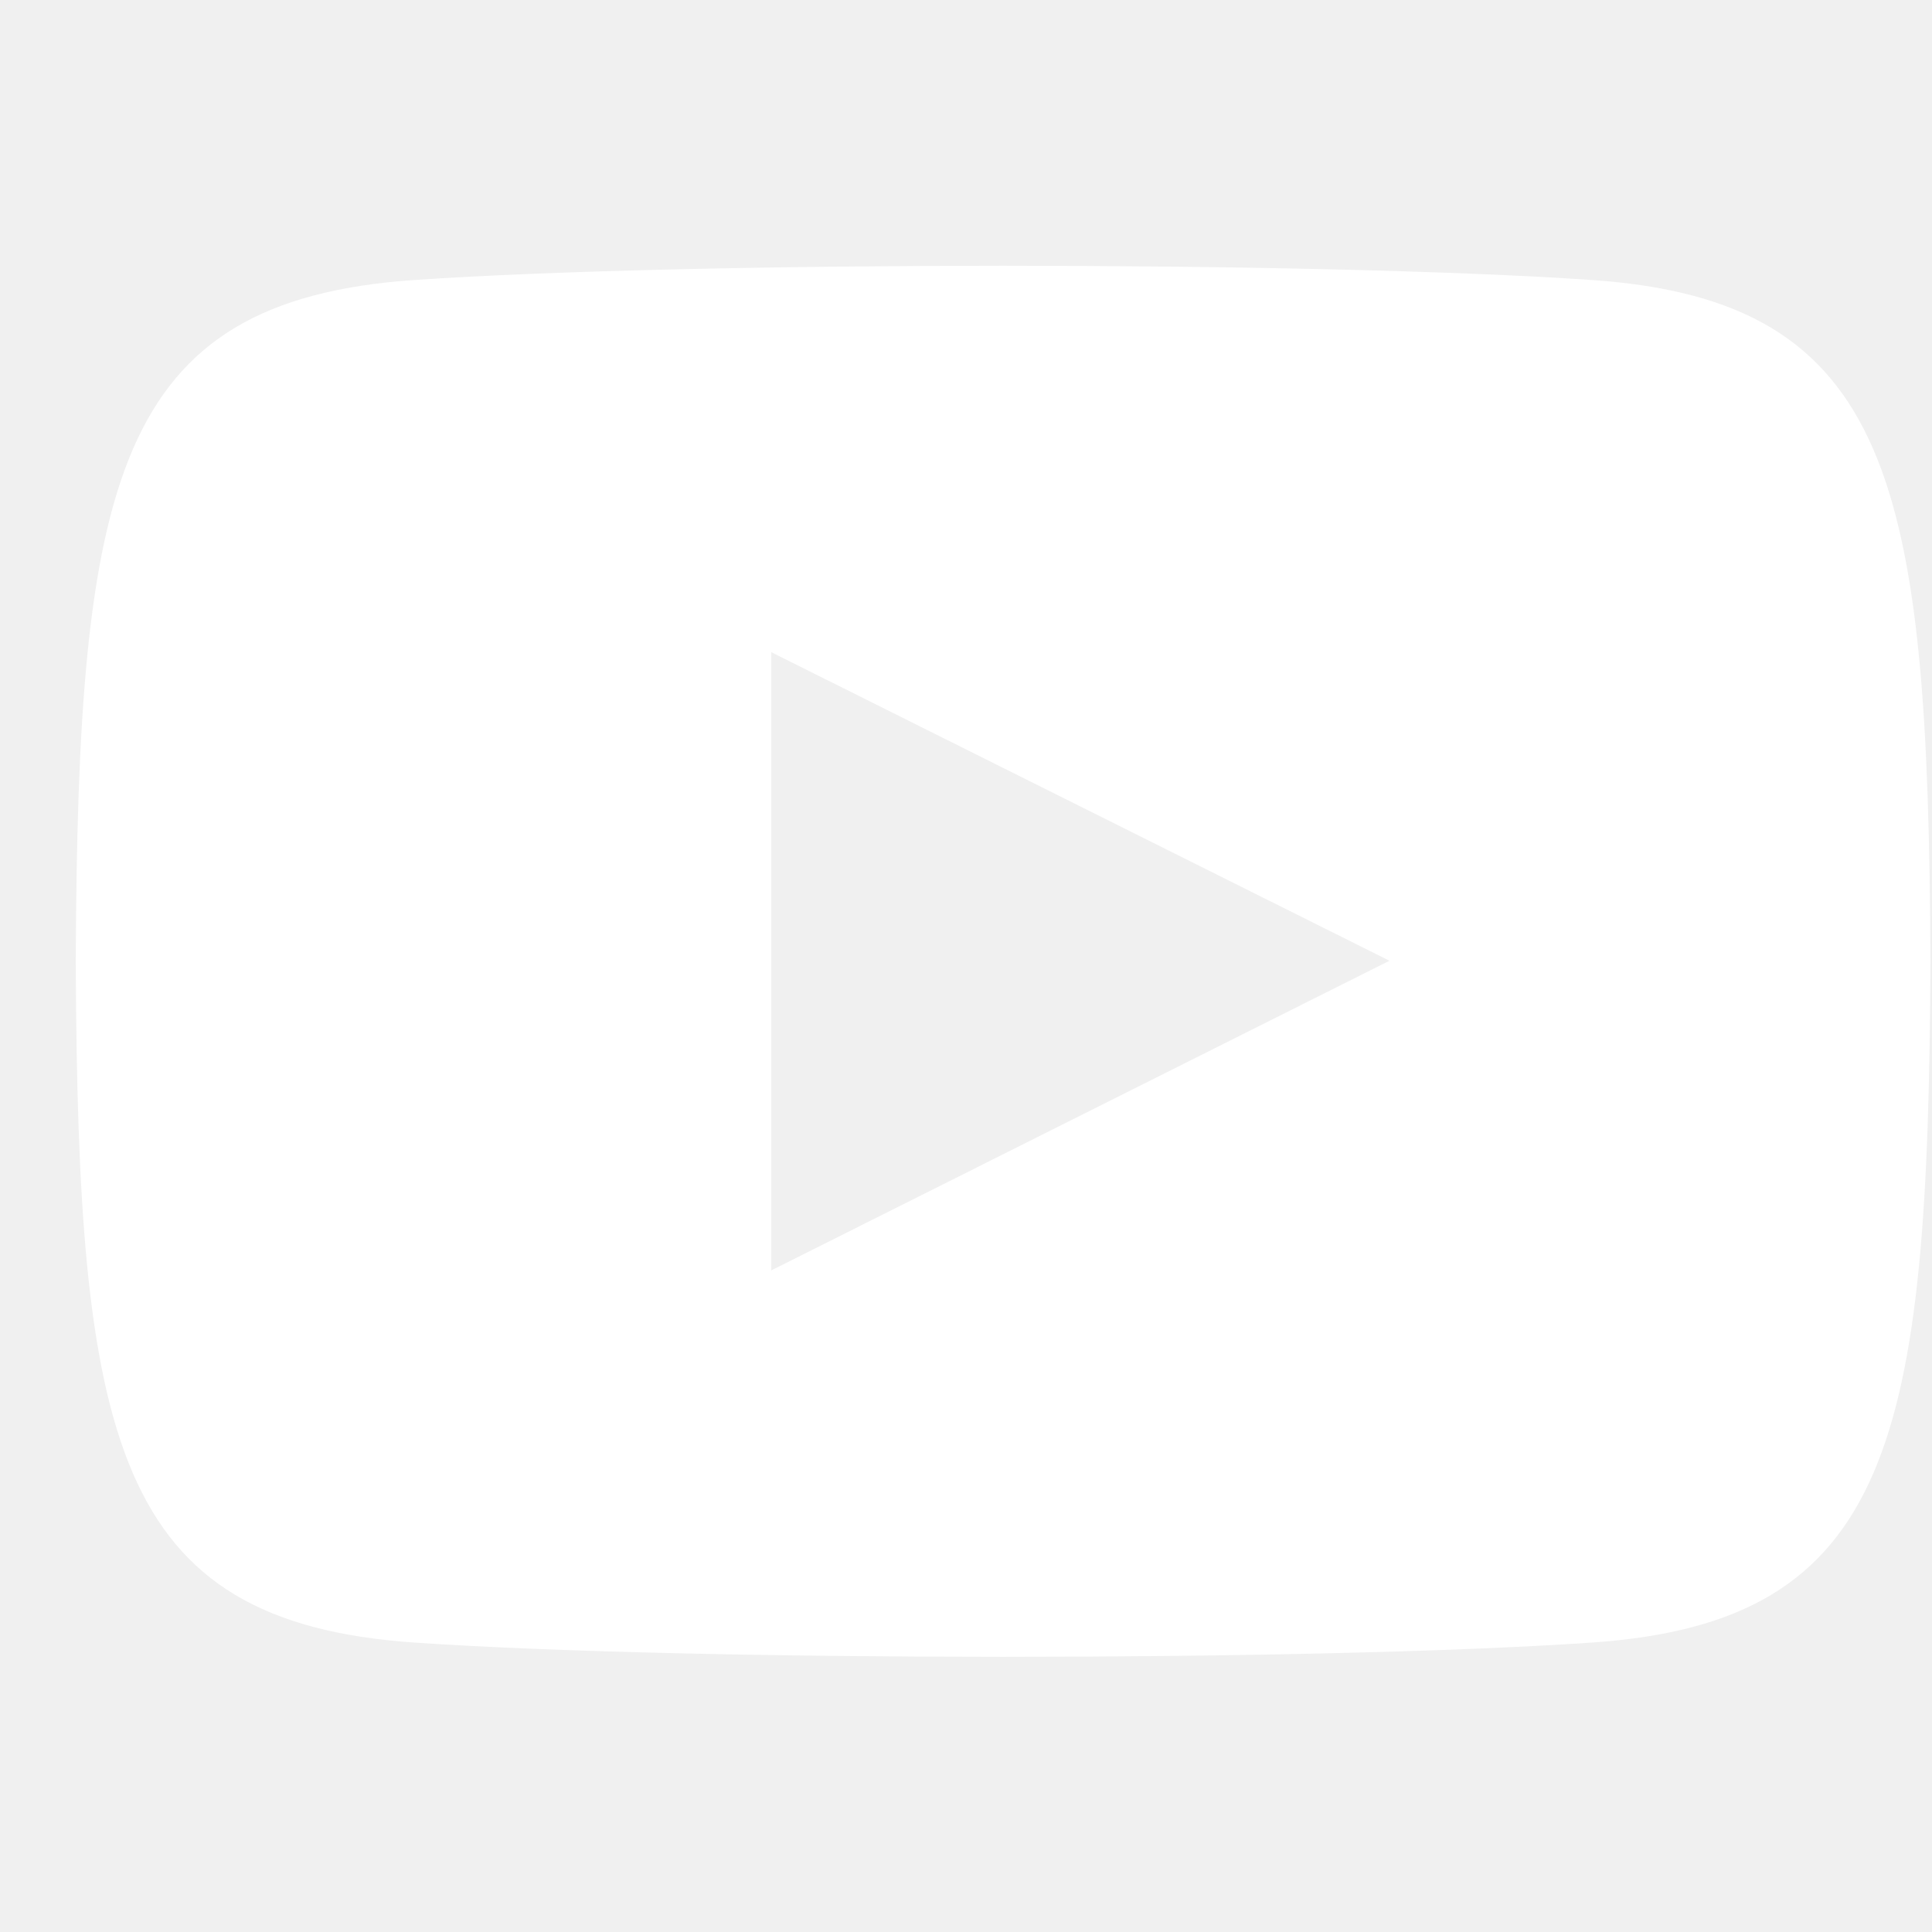
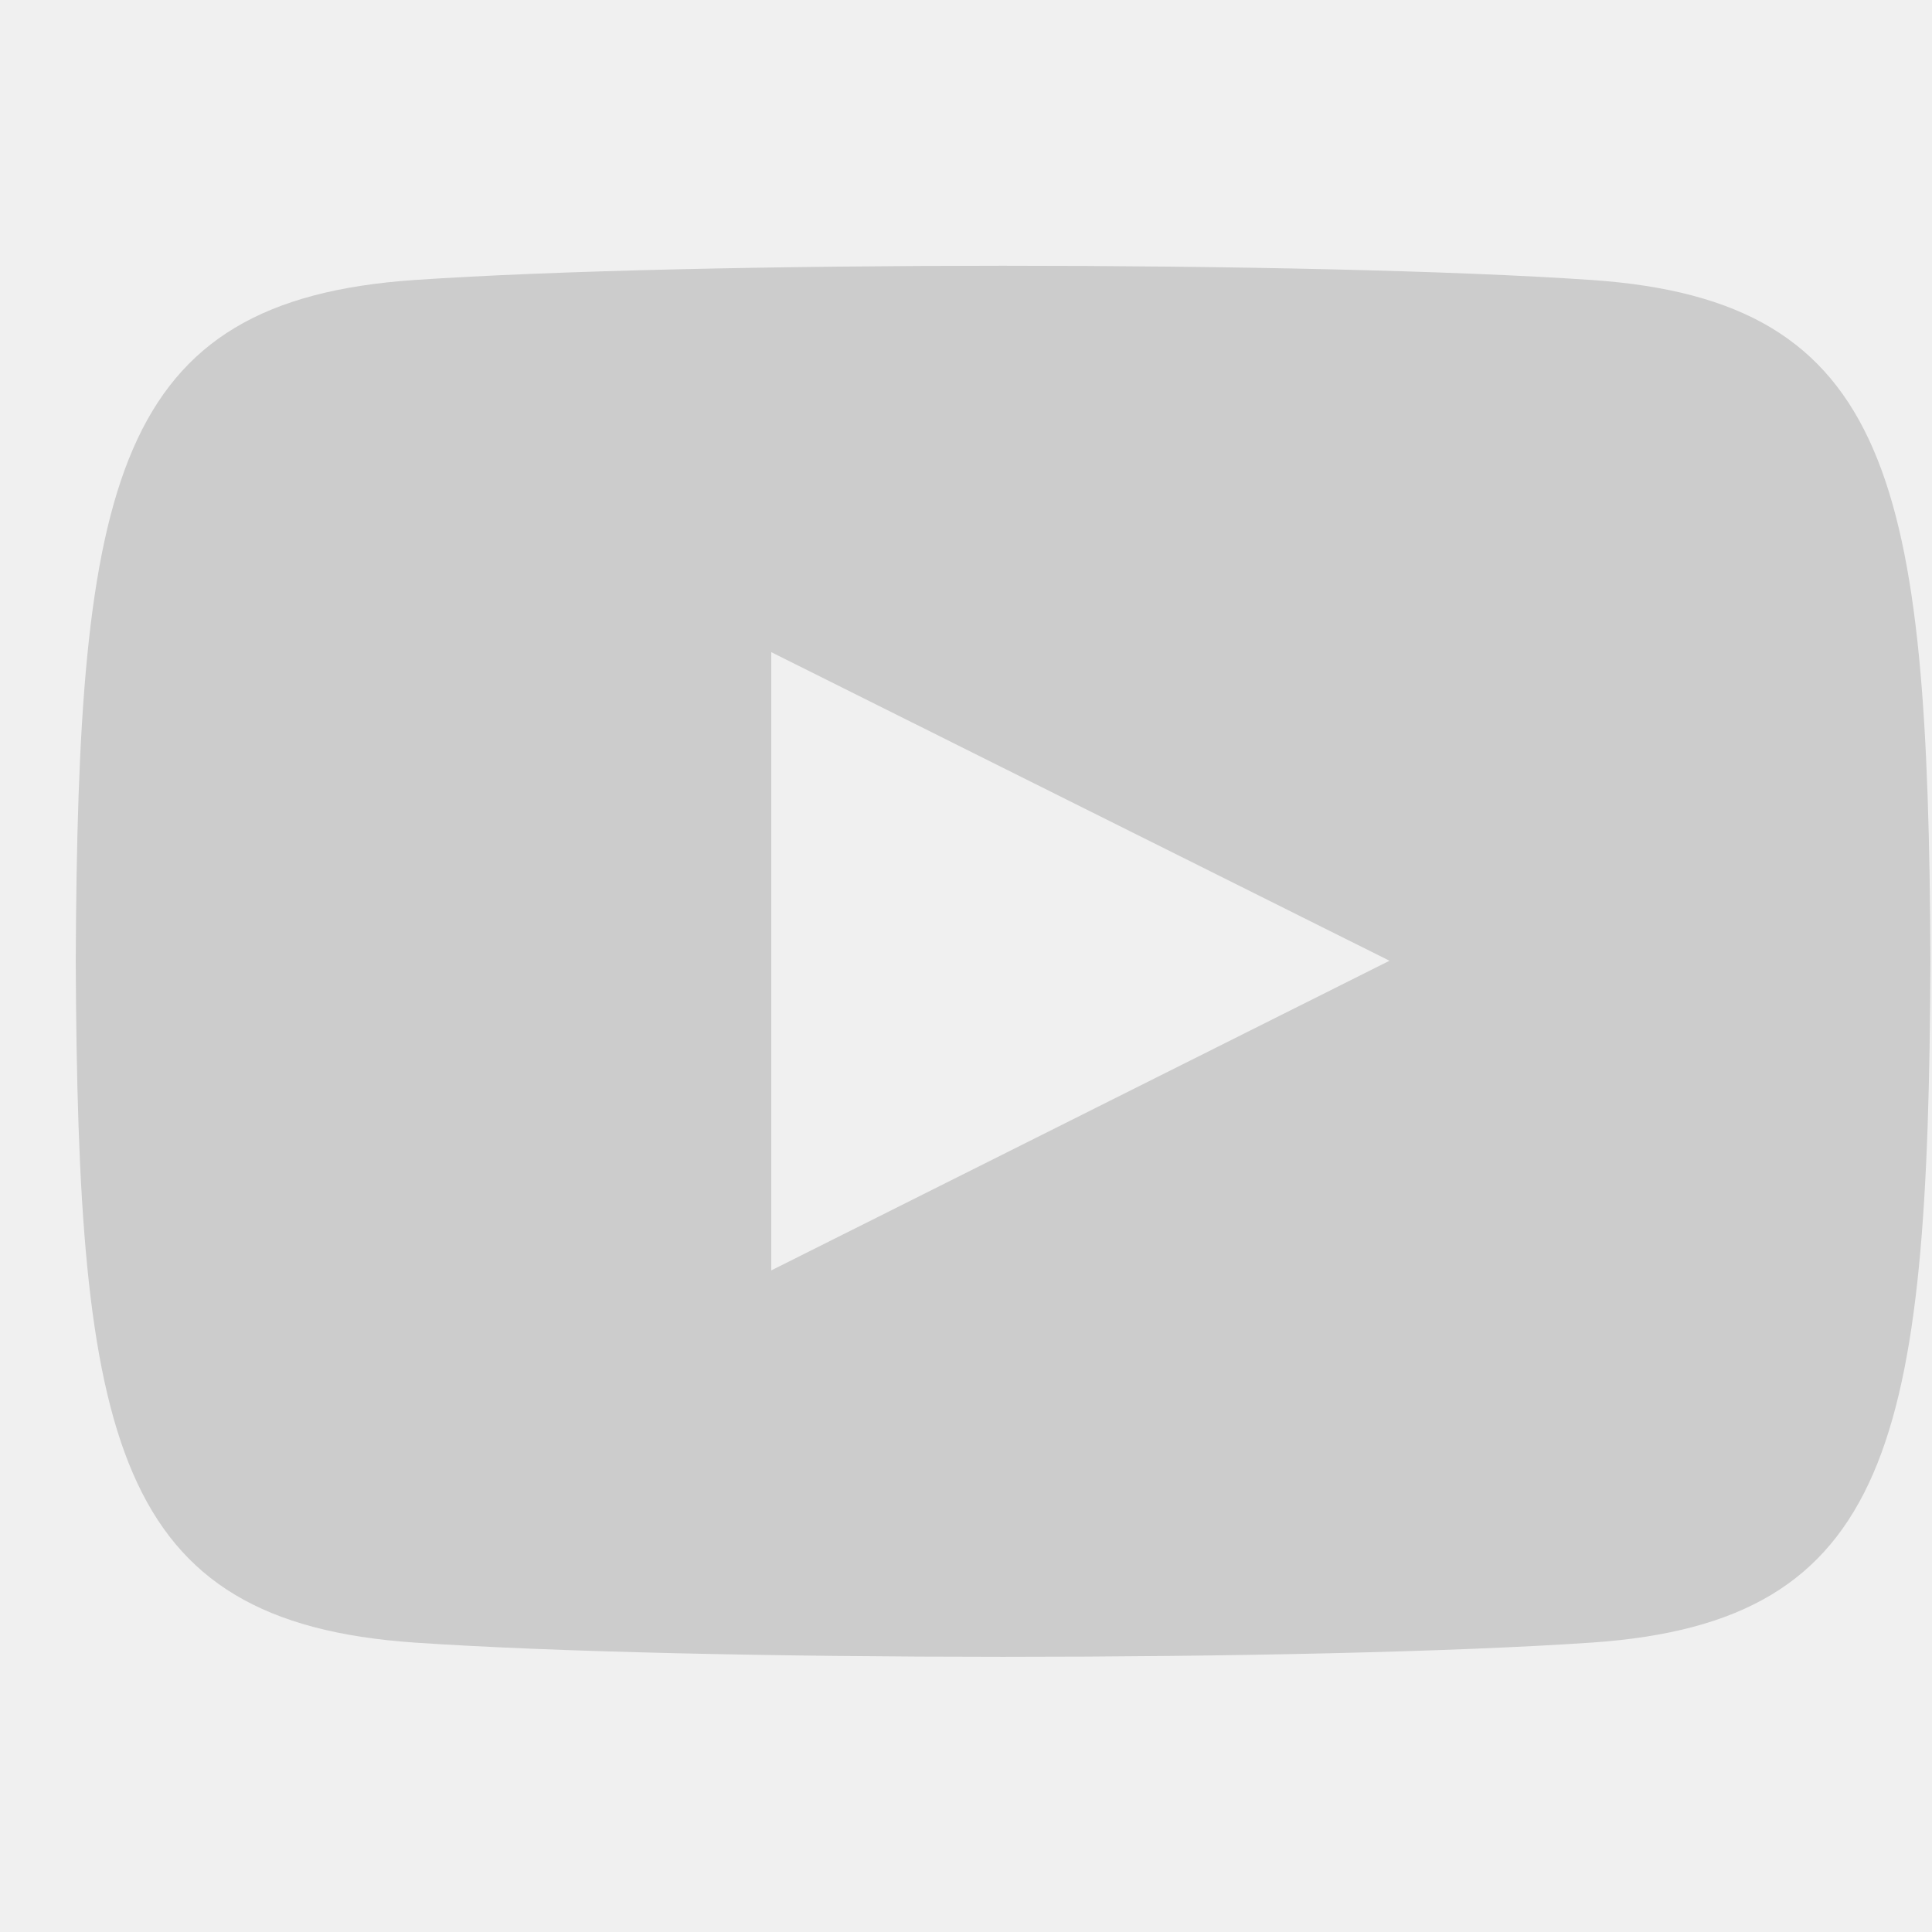
<svg xmlns="http://www.w3.org/2000/svg" width="25" height="25" viewBox="0 0 25 25" fill="none">
  <g id="Logo YouTube" clip-path="url(#clip0_306_2703)">
-     <path id="Icon" d="M20.595 3.623C16.991 3.377 8.964 3.378 5.365 3.623C1.468 3.889 1.009 6.243 0.98 12.439C1.009 18.624 1.464 20.988 5.365 21.255C8.965 21.5 16.991 21.501 20.595 21.255C24.492 20.989 24.951 18.635 24.98 12.439C24.951 6.254 24.496 3.89 20.595 3.623ZM9.98 16.439V8.439L17.98 12.432L9.98 16.439Z" fill="#FFF" />
+     <path id="Icon" d="M20.595 3.623C16.991 3.377 8.964 3.378 5.365 3.623C1.468 3.889 1.009 6.243 0.98 12.439C1.009 18.624 1.464 20.988 5.365 21.255C8.965 21.5 16.991 21.501 20.595 21.255C24.492 20.989 24.951 18.635 24.98 12.439C24.951 6.254 24.496 3.89 20.595 3.623ZM9.98 16.439V8.439L17.98 12.432L9.98 16.439Z" fill="#CCC" />
  </g>
  <defs>
    <clipPath id="clip0_306_2703">
      <rect width="24" height="24" fill="white" transform="translate(0.97998 0.439209)" />
    </clipPath>
  </defs>
</svg>
